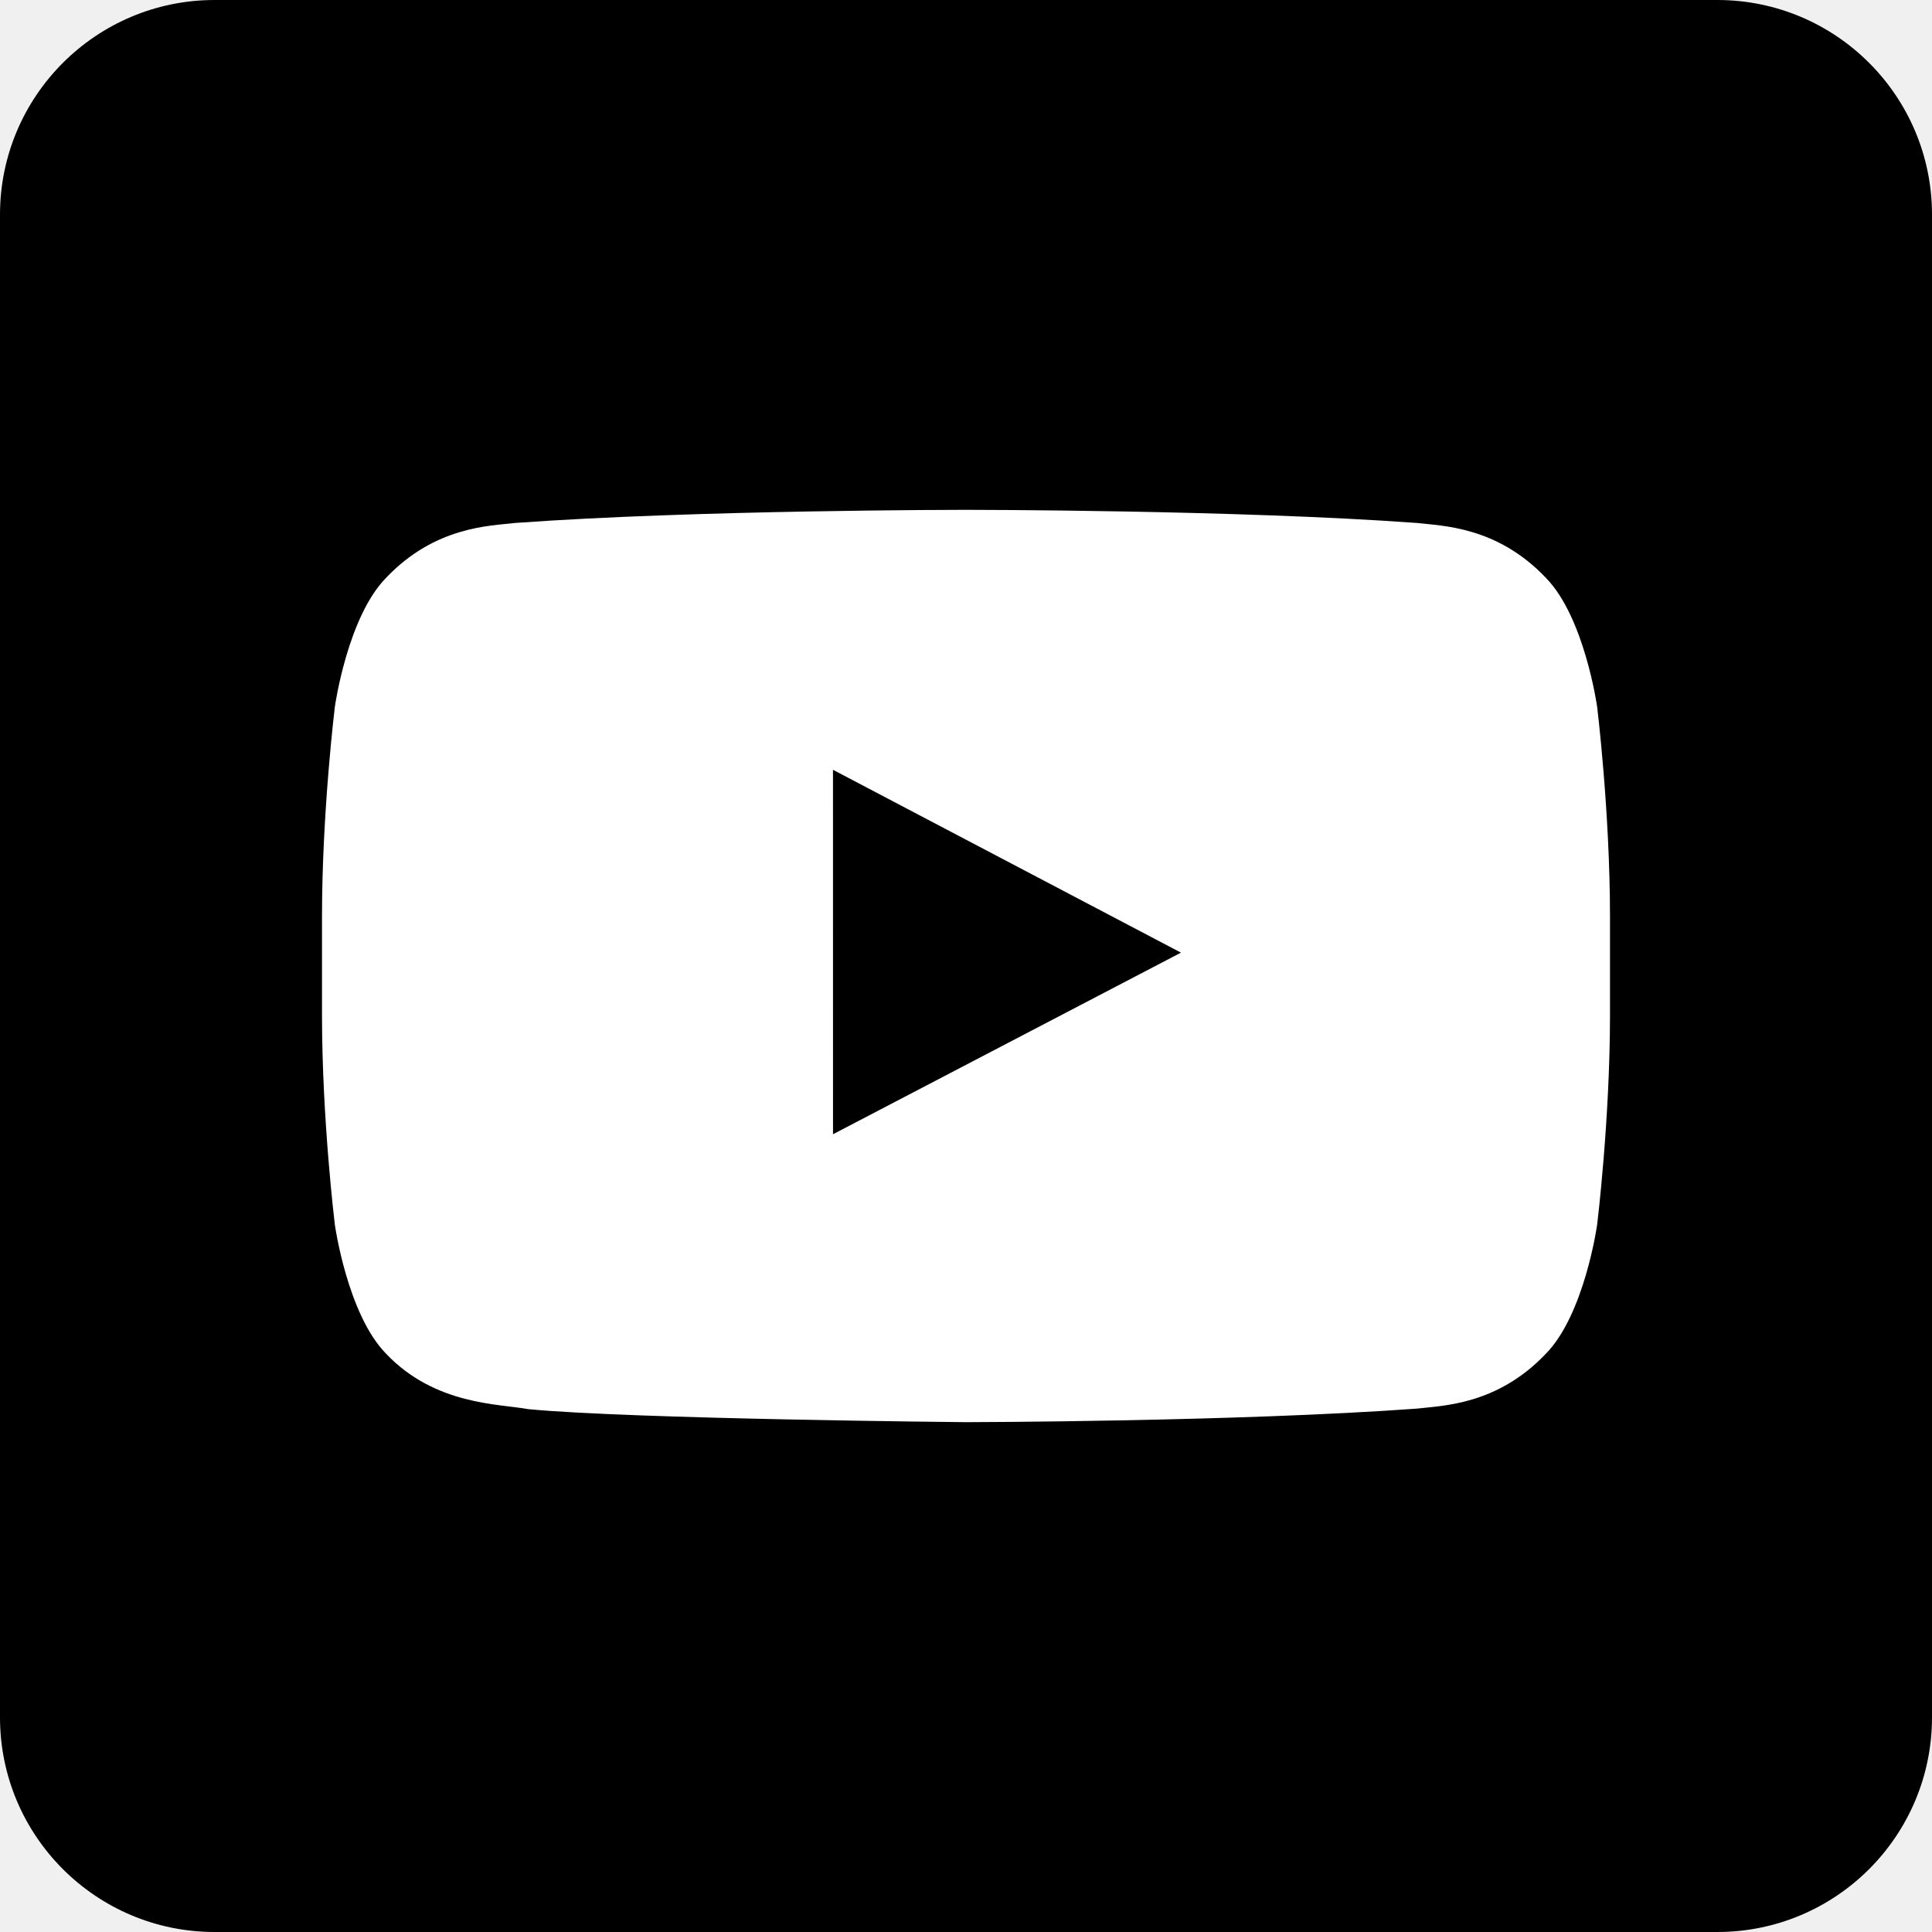
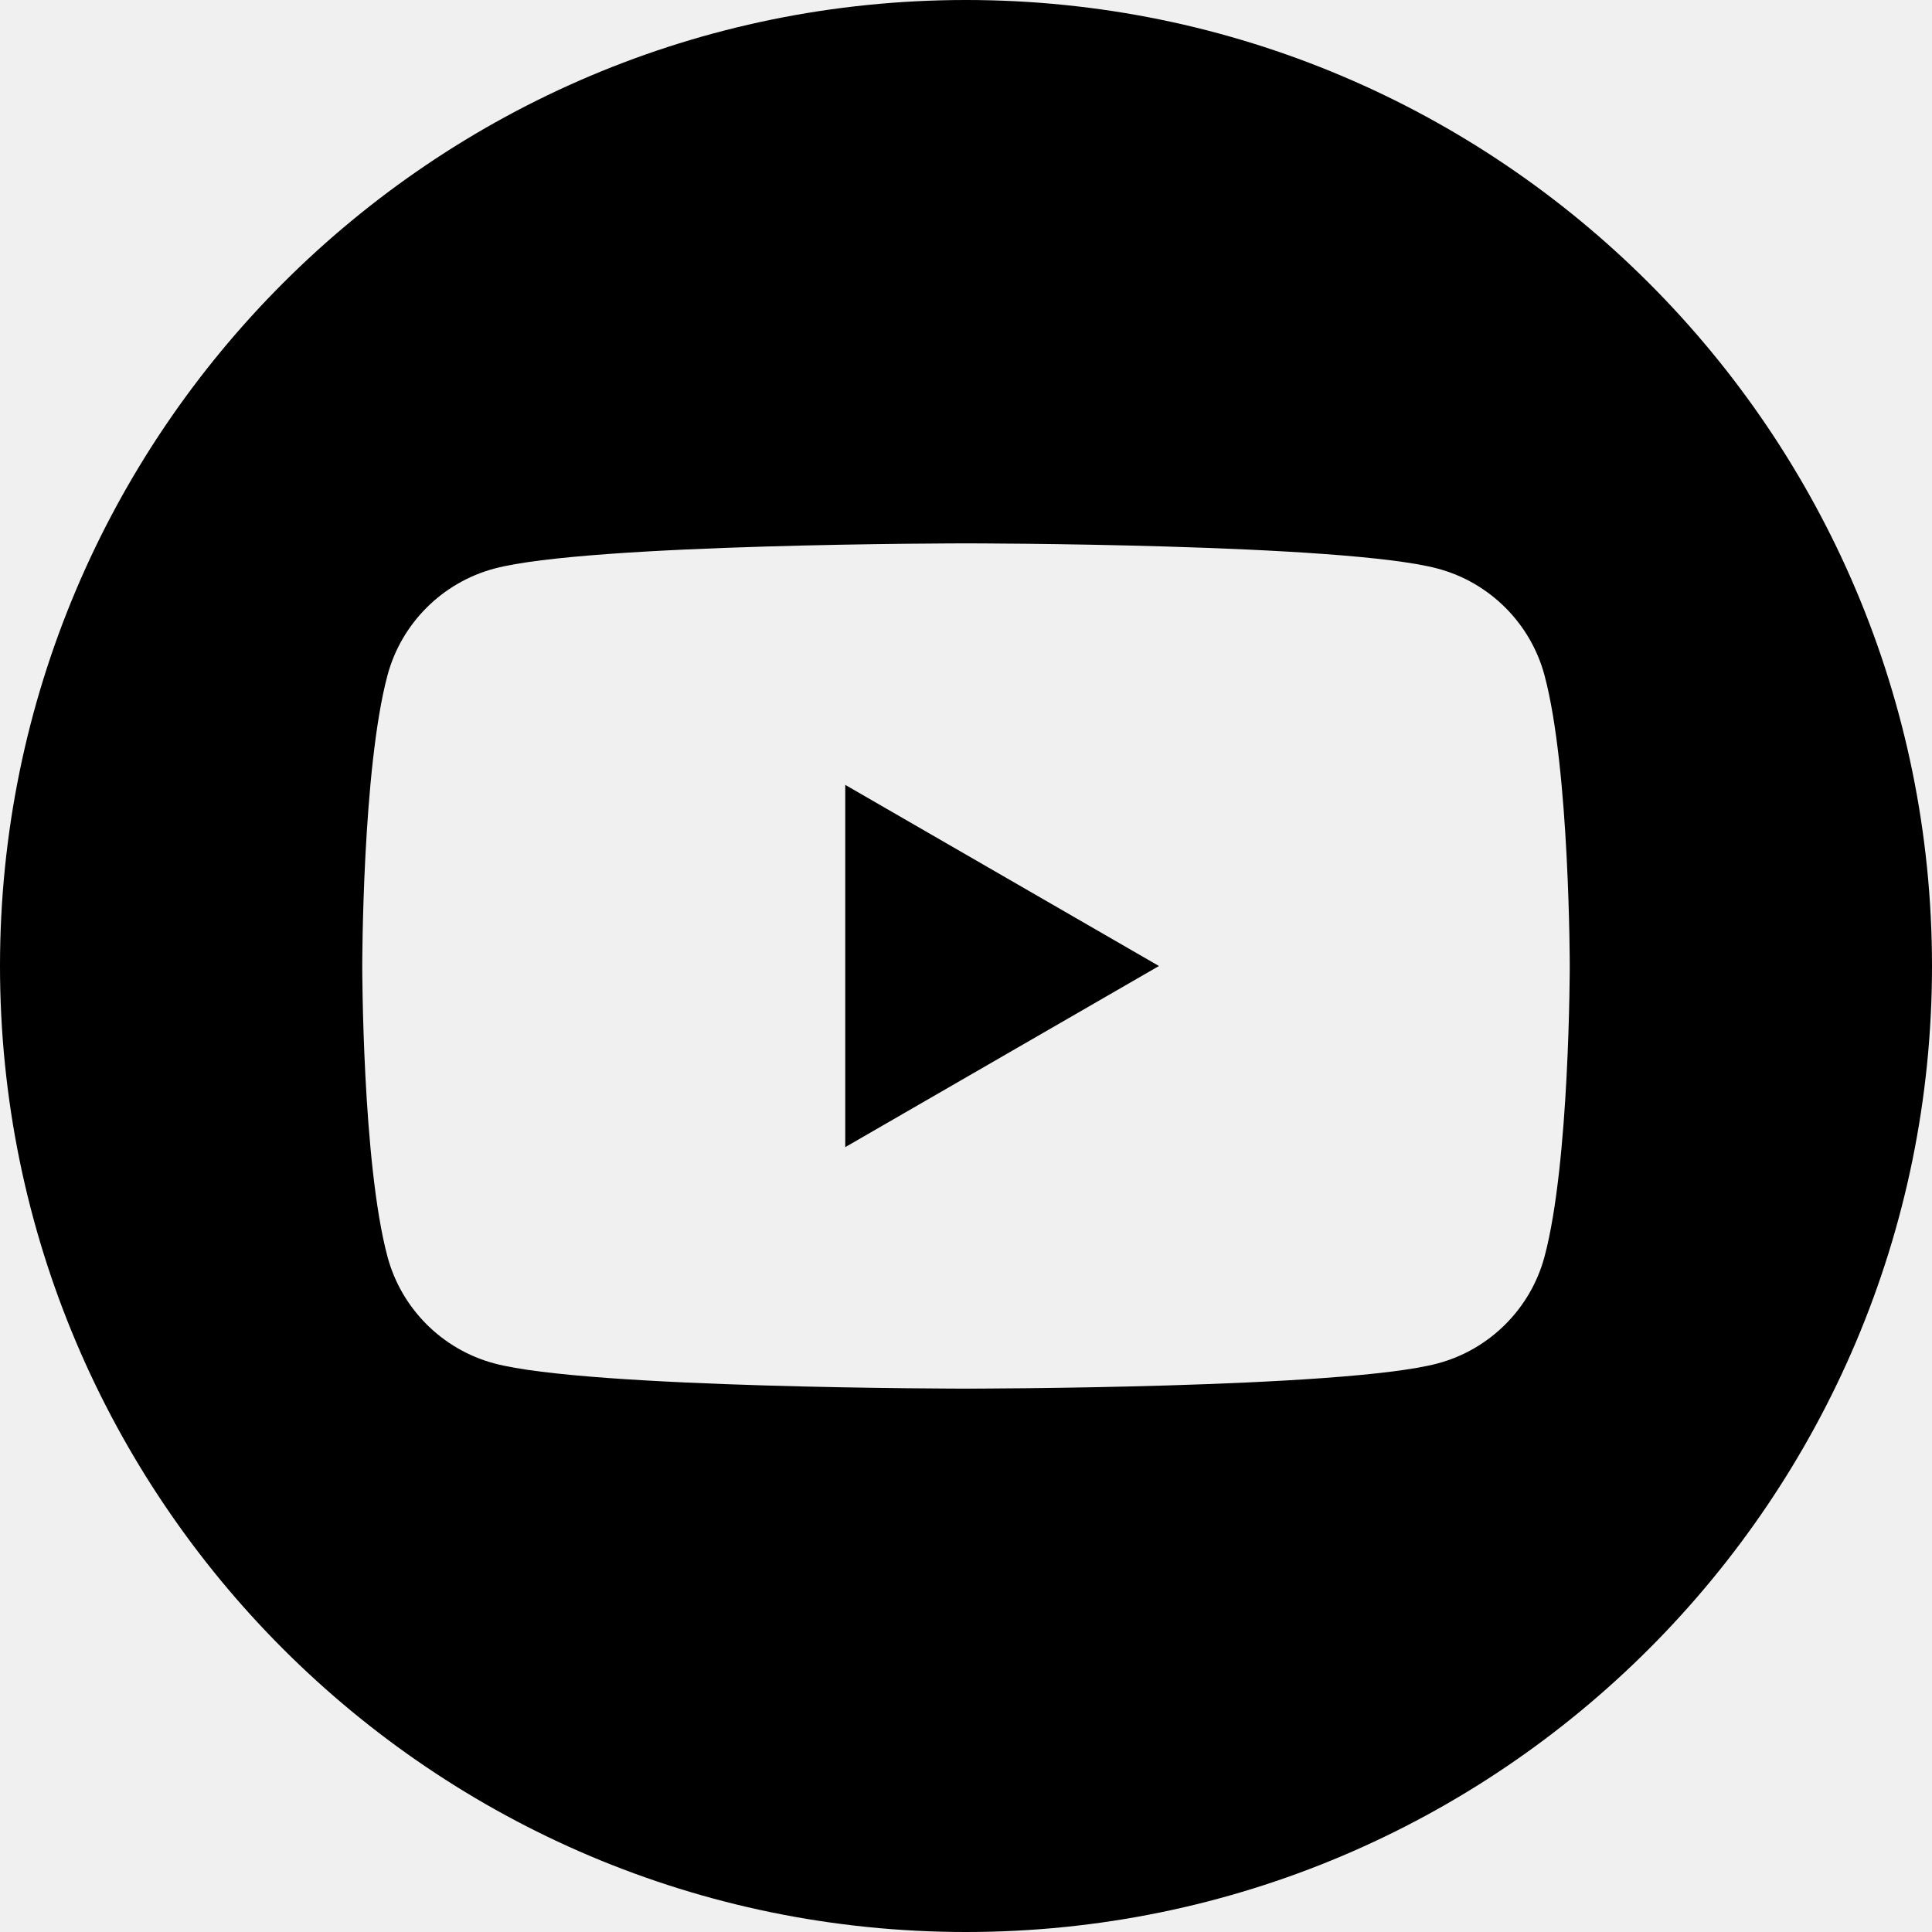
- <svg xmlns="http://www.w3.org/2000/svg" viewBox="0 0 72 72" version="1.1">
-   <defs />
-   <g id="Page-1" stroke="none" stroke-width="1" fill="none" fill-rule="evenodd">
-     <g id="Social-Icons---Rounded-Black" transform="translate(-152, -491)">
-       <g id="Youtube" transform="translate(152, 491)">
-         <path d="M8,72 L64,72 C68.418,72 72,68.418 72,64 L72,8 C72,3.582 68.418,-8.11624501e-16 64,0 L8,0 C3.582,8.11624501e-16 -5.41083001e-16,3.582 0,8 L0,64 C5.41083001e-16,68.418 3.582,72 8,72 Z" id="Rounded" fill="#000000" />
-         <path d="M31.044,42.27 L31.043,28.688 L44.011,35.502 L31.044,42.27 Z M59.52,26.334 C59.52,26.334 59.05,23.003 57.612,21.536 C55.786,19.61 53.74,19.601 52.803,19.489 C46.086,19 36.011,19 36.011,19 L35.989,19 C35.989,19 25.914,19 19.197,19.489 C18.258,19.601 16.213,19.61 14.386,21.536 C12.948,23.003 12.48,26.334 12.48,26.334 C12.48,26.334 12,30.247 12,34.158 L12,37.826 C12,41.738 12.48,45.649 12.48,45.649 C12.48,45.649 12.948,48.98 14.386,50.447 C16.213,52.373 18.612,52.313 19.68,52.514 C23.52,52.885 36,53 36,53 C36,53 46.086,52.985 52.803,52.495 C53.74,52.382 55.786,52.373 57.612,50.447 C59.05,48.98 59.52,45.649 59.52,45.649 C59.52,45.649 60,41.738 60,37.826 L60,34.158 C60,30.247 59.52,26.334 59.52,26.334 L59.52,26.334 Z" fill="#FFFFFF" />
-       </g>
-     </g>
-   </g>
+ <svg xmlns="http://www.w3.org/2000/svg" height="100%" style="fill-rule:evenodd;clip-rule:evenodd;stroke-linejoin:round;stroke-miterlimit:2;" version="1.1" viewBox="0 0 512 512" width="100%" xml:space="preserve">
+   <path d="M256,0c141.29,0 256,114.71 256,256c0,141.29 -114.71,256 -256,256c-141.29,0 -256,-114.71 -256,-256c0,-141.29 114.71,-256 256,-256Zm153.315,178.978c-3.68,-13.769 -14.522,-24.61 -28.29,-28.29c-24.958,-6.688 -125.025,-6.688 -125.025,-6.688c0,0 -100.067,0 -125.025,6.688c-13.765,3.68 -24.61,14.521 -28.29,28.29c-6.685,24.955 -6.685,77.024 -6.685,77.024c0,0 0,52.067 6.685,77.02c3.68,13.769 14.525,24.614 28.29,28.293c24.958,6.685 125.025,6.685 125.025,6.685c0,0 100.067,0 125.025,-6.685c13.768,-3.679 24.61,-14.524 28.29,-28.293c6.685,-24.953 6.685,-77.02 6.685,-77.02c0,0 0,-52.069 -6.685,-77.024Zm-185.316,125.025l0,-96.002l83.137,48.001l-83.137,48.001Z" />
</svg>
